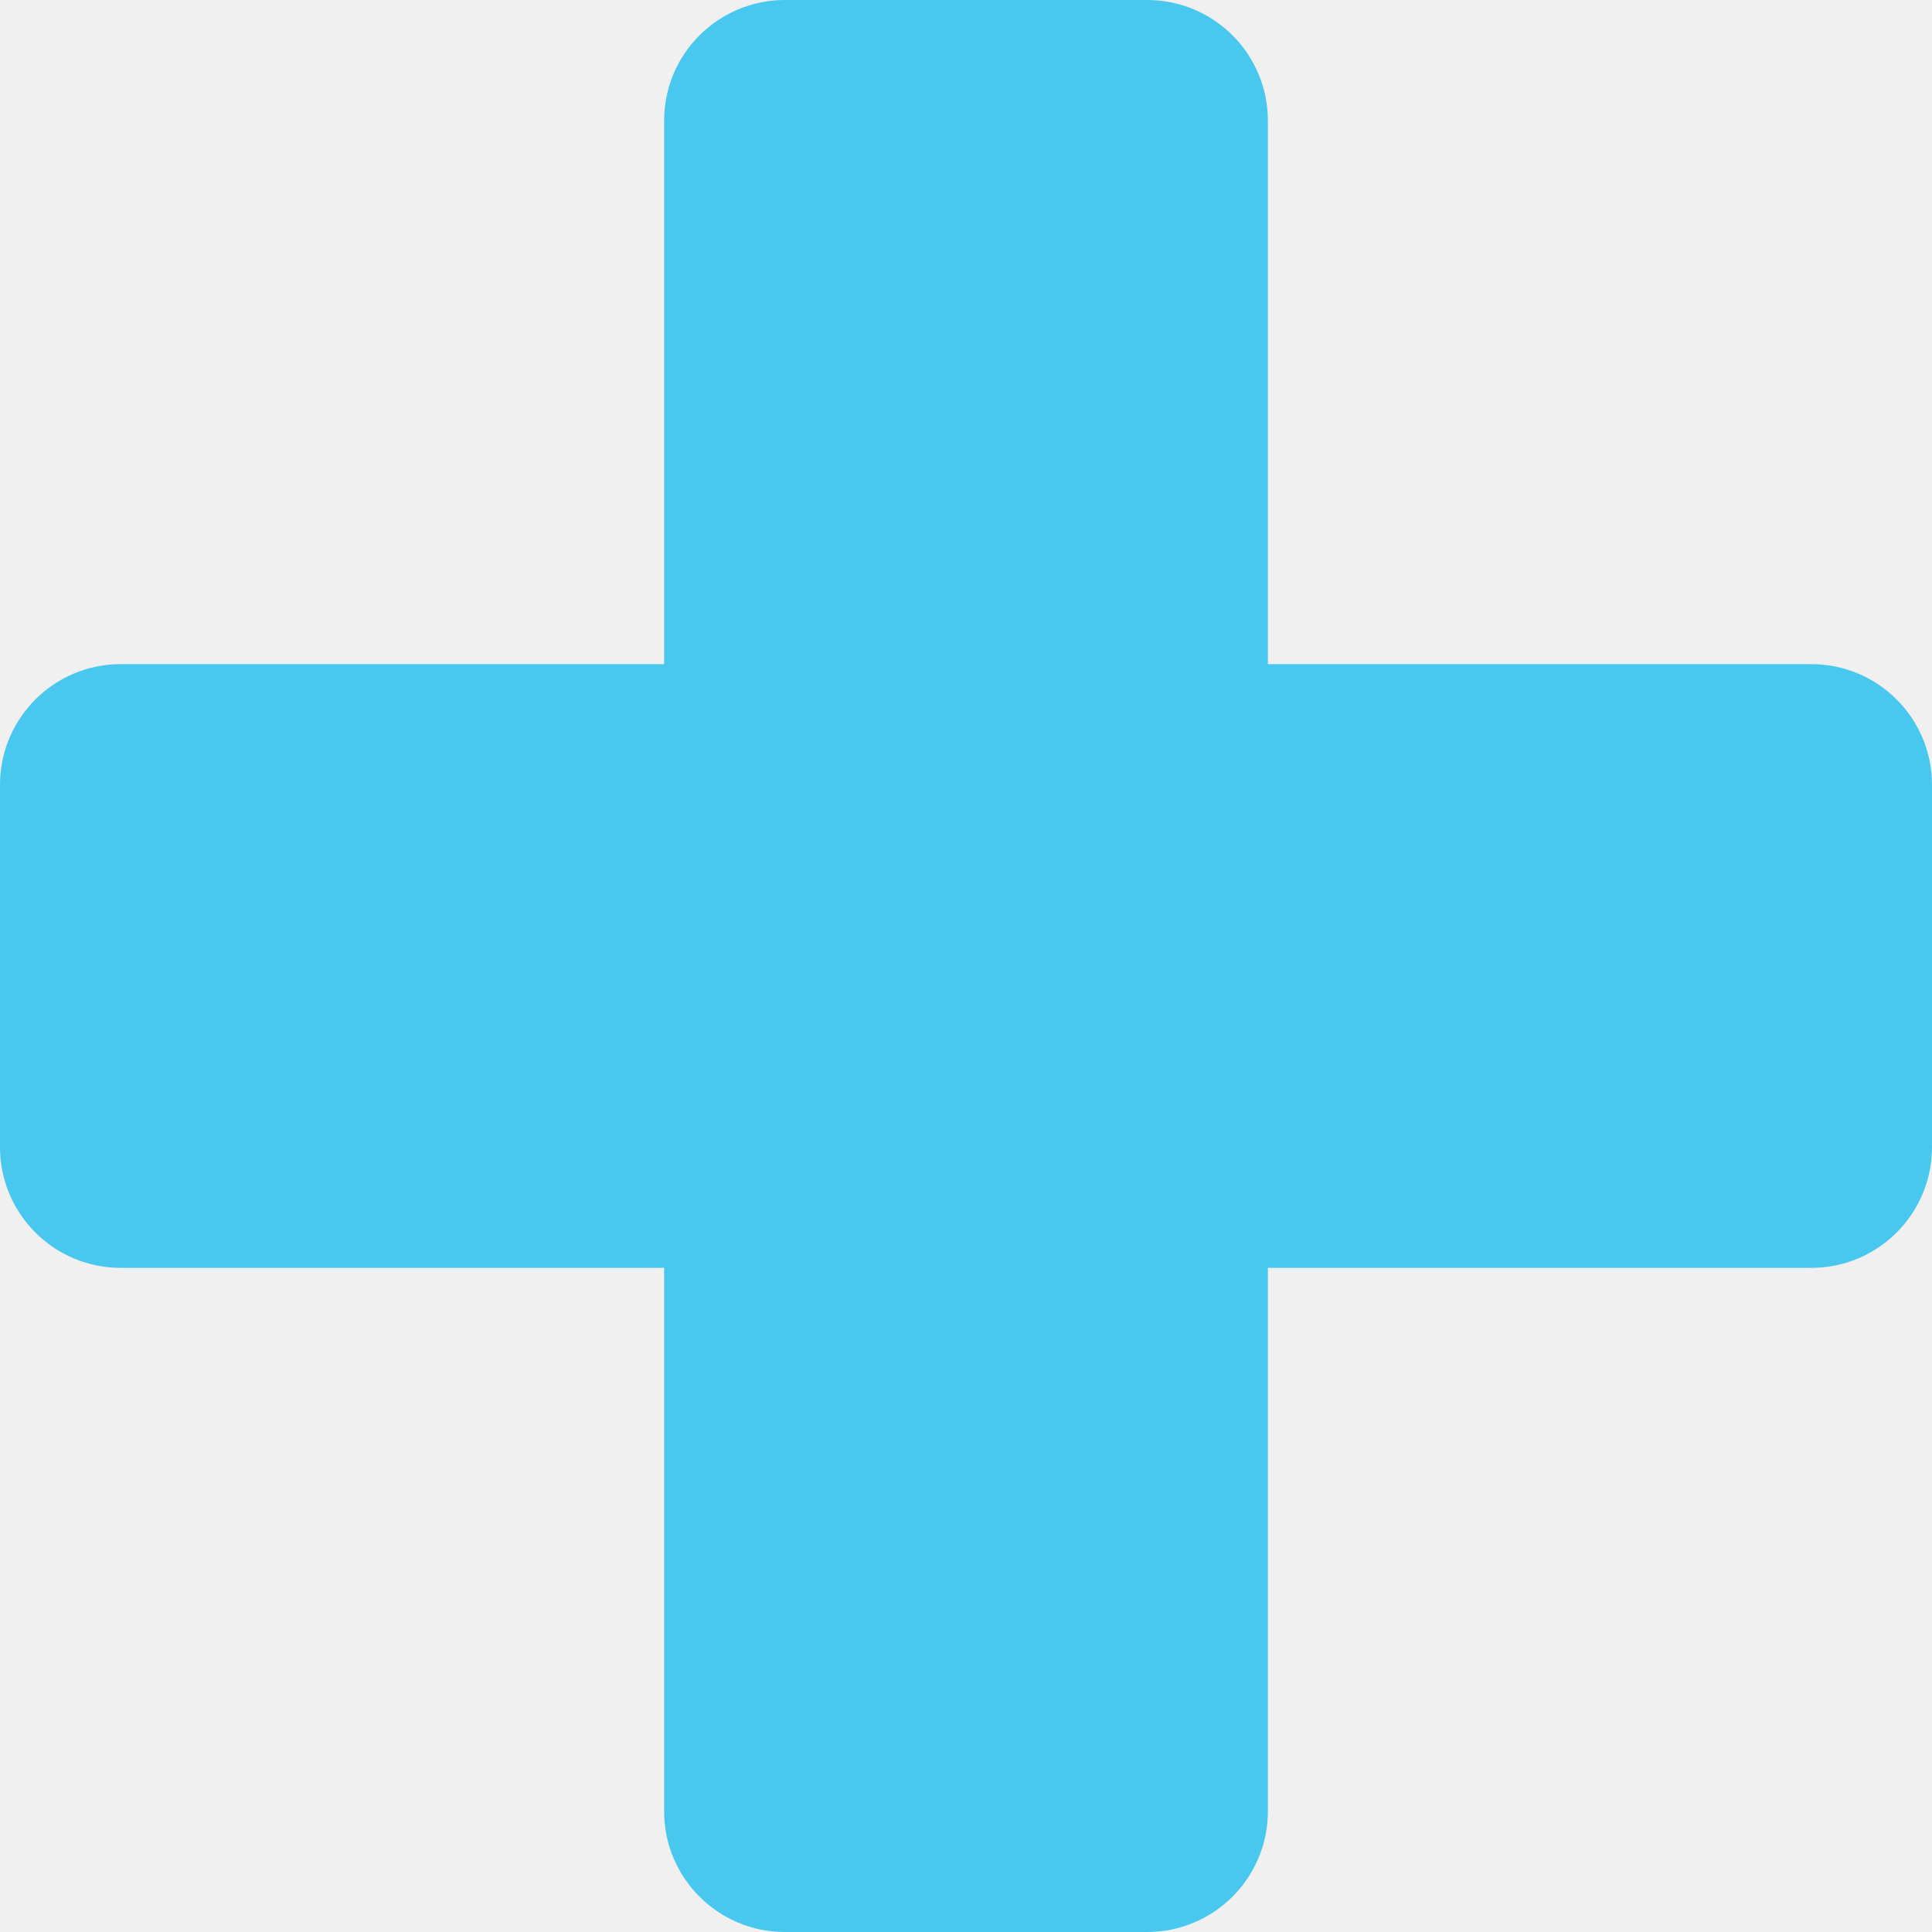
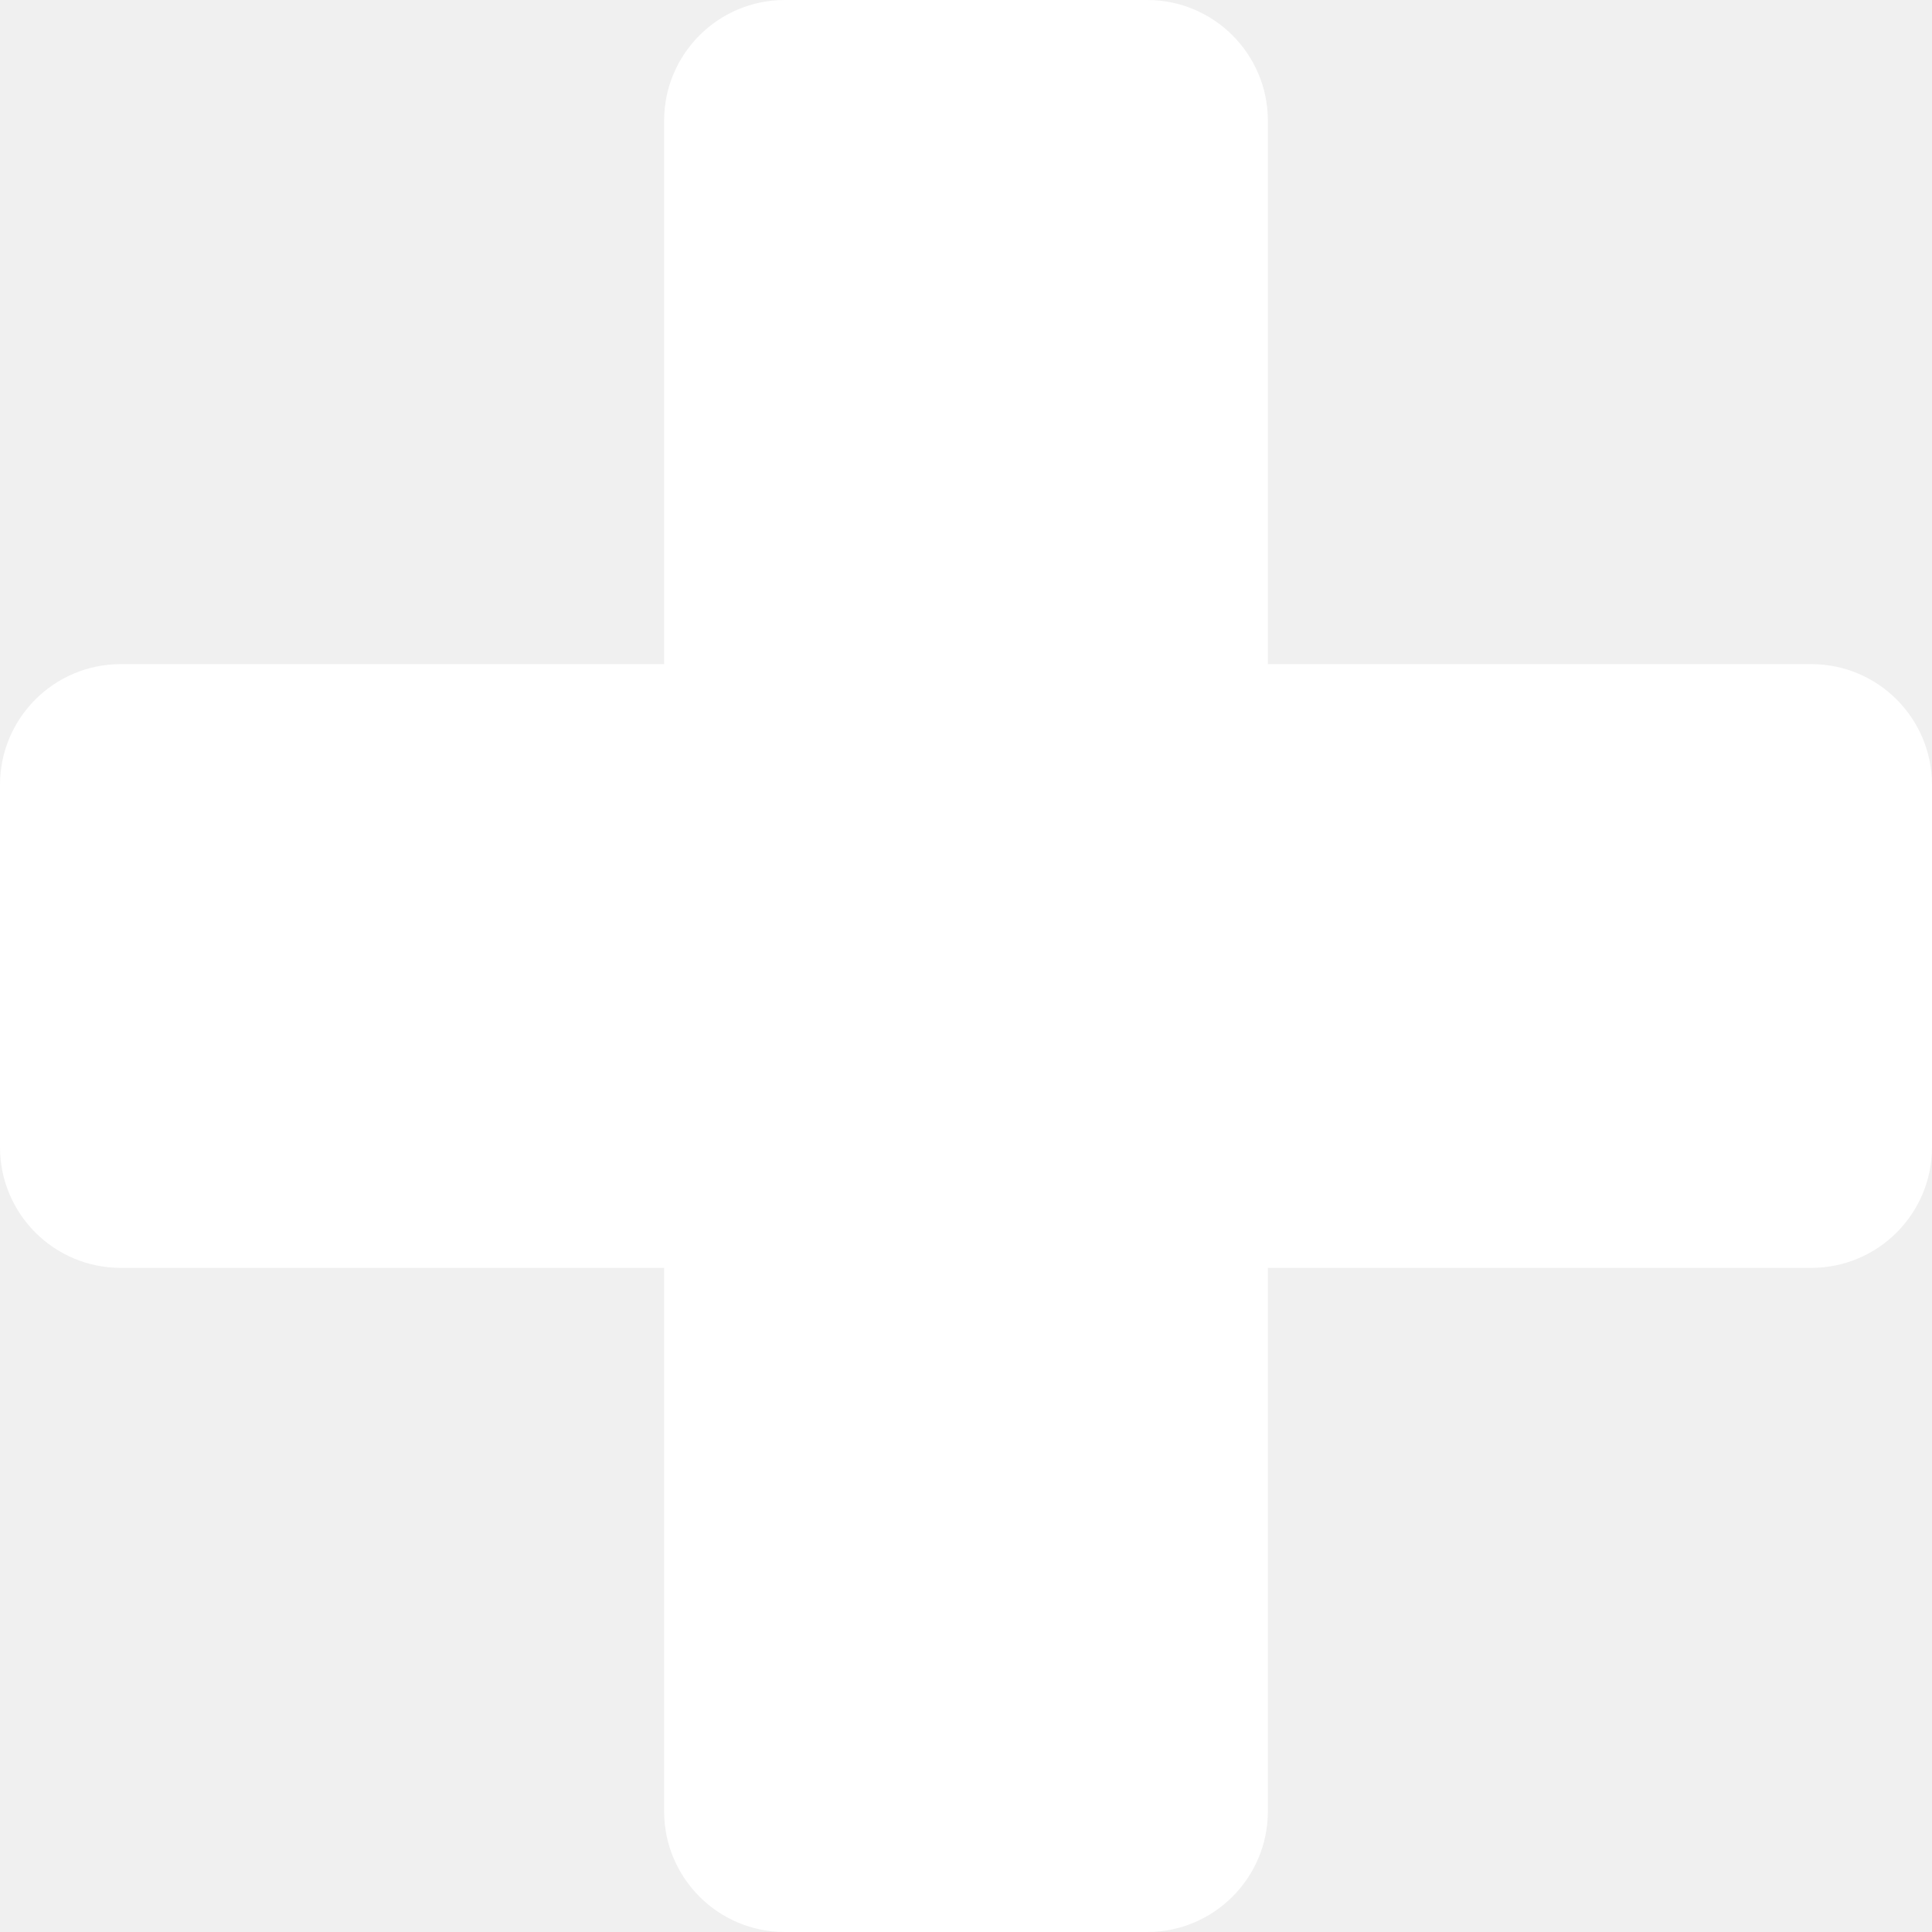
<svg xmlns="http://www.w3.org/2000/svg" height="512pt" viewBox="0 0 512 512" width="512pt">
-   <path d="m304 512h-96c-17.68 0-32-14.32-32-32v-144h-144c-17.68 0-32-14.32-32-32v-96c0-17.68 14.32-32 32-32h144v-144c0-17.68 14.32-32 32-32h96c17.68 0 32 14.32 32 32v144h144c17.68 0 32 14.32 32 32v96c0 17.68-14.32 32-32 32h-144v144c0 17.68-14.32 32-32 32zm0 0" fill="#48c8ef" />
+   <path d="m304 512h-96c-17.68 0-32-14.32-32-32v-144h-144c-17.68 0-32-14.32-32-32v-96c0-17.68 14.32-32 32-32h144v-144c0-17.68 14.32-32 32-32h96c17.68 0 32 14.32 32 32v144h144c17.68 0 32 14.32 32 32v96c0 17.68-14.32 32-32 32h-144v144c0 17.68-14.32 32-32 32zm0 0" fill="#fff" />
</svg>
